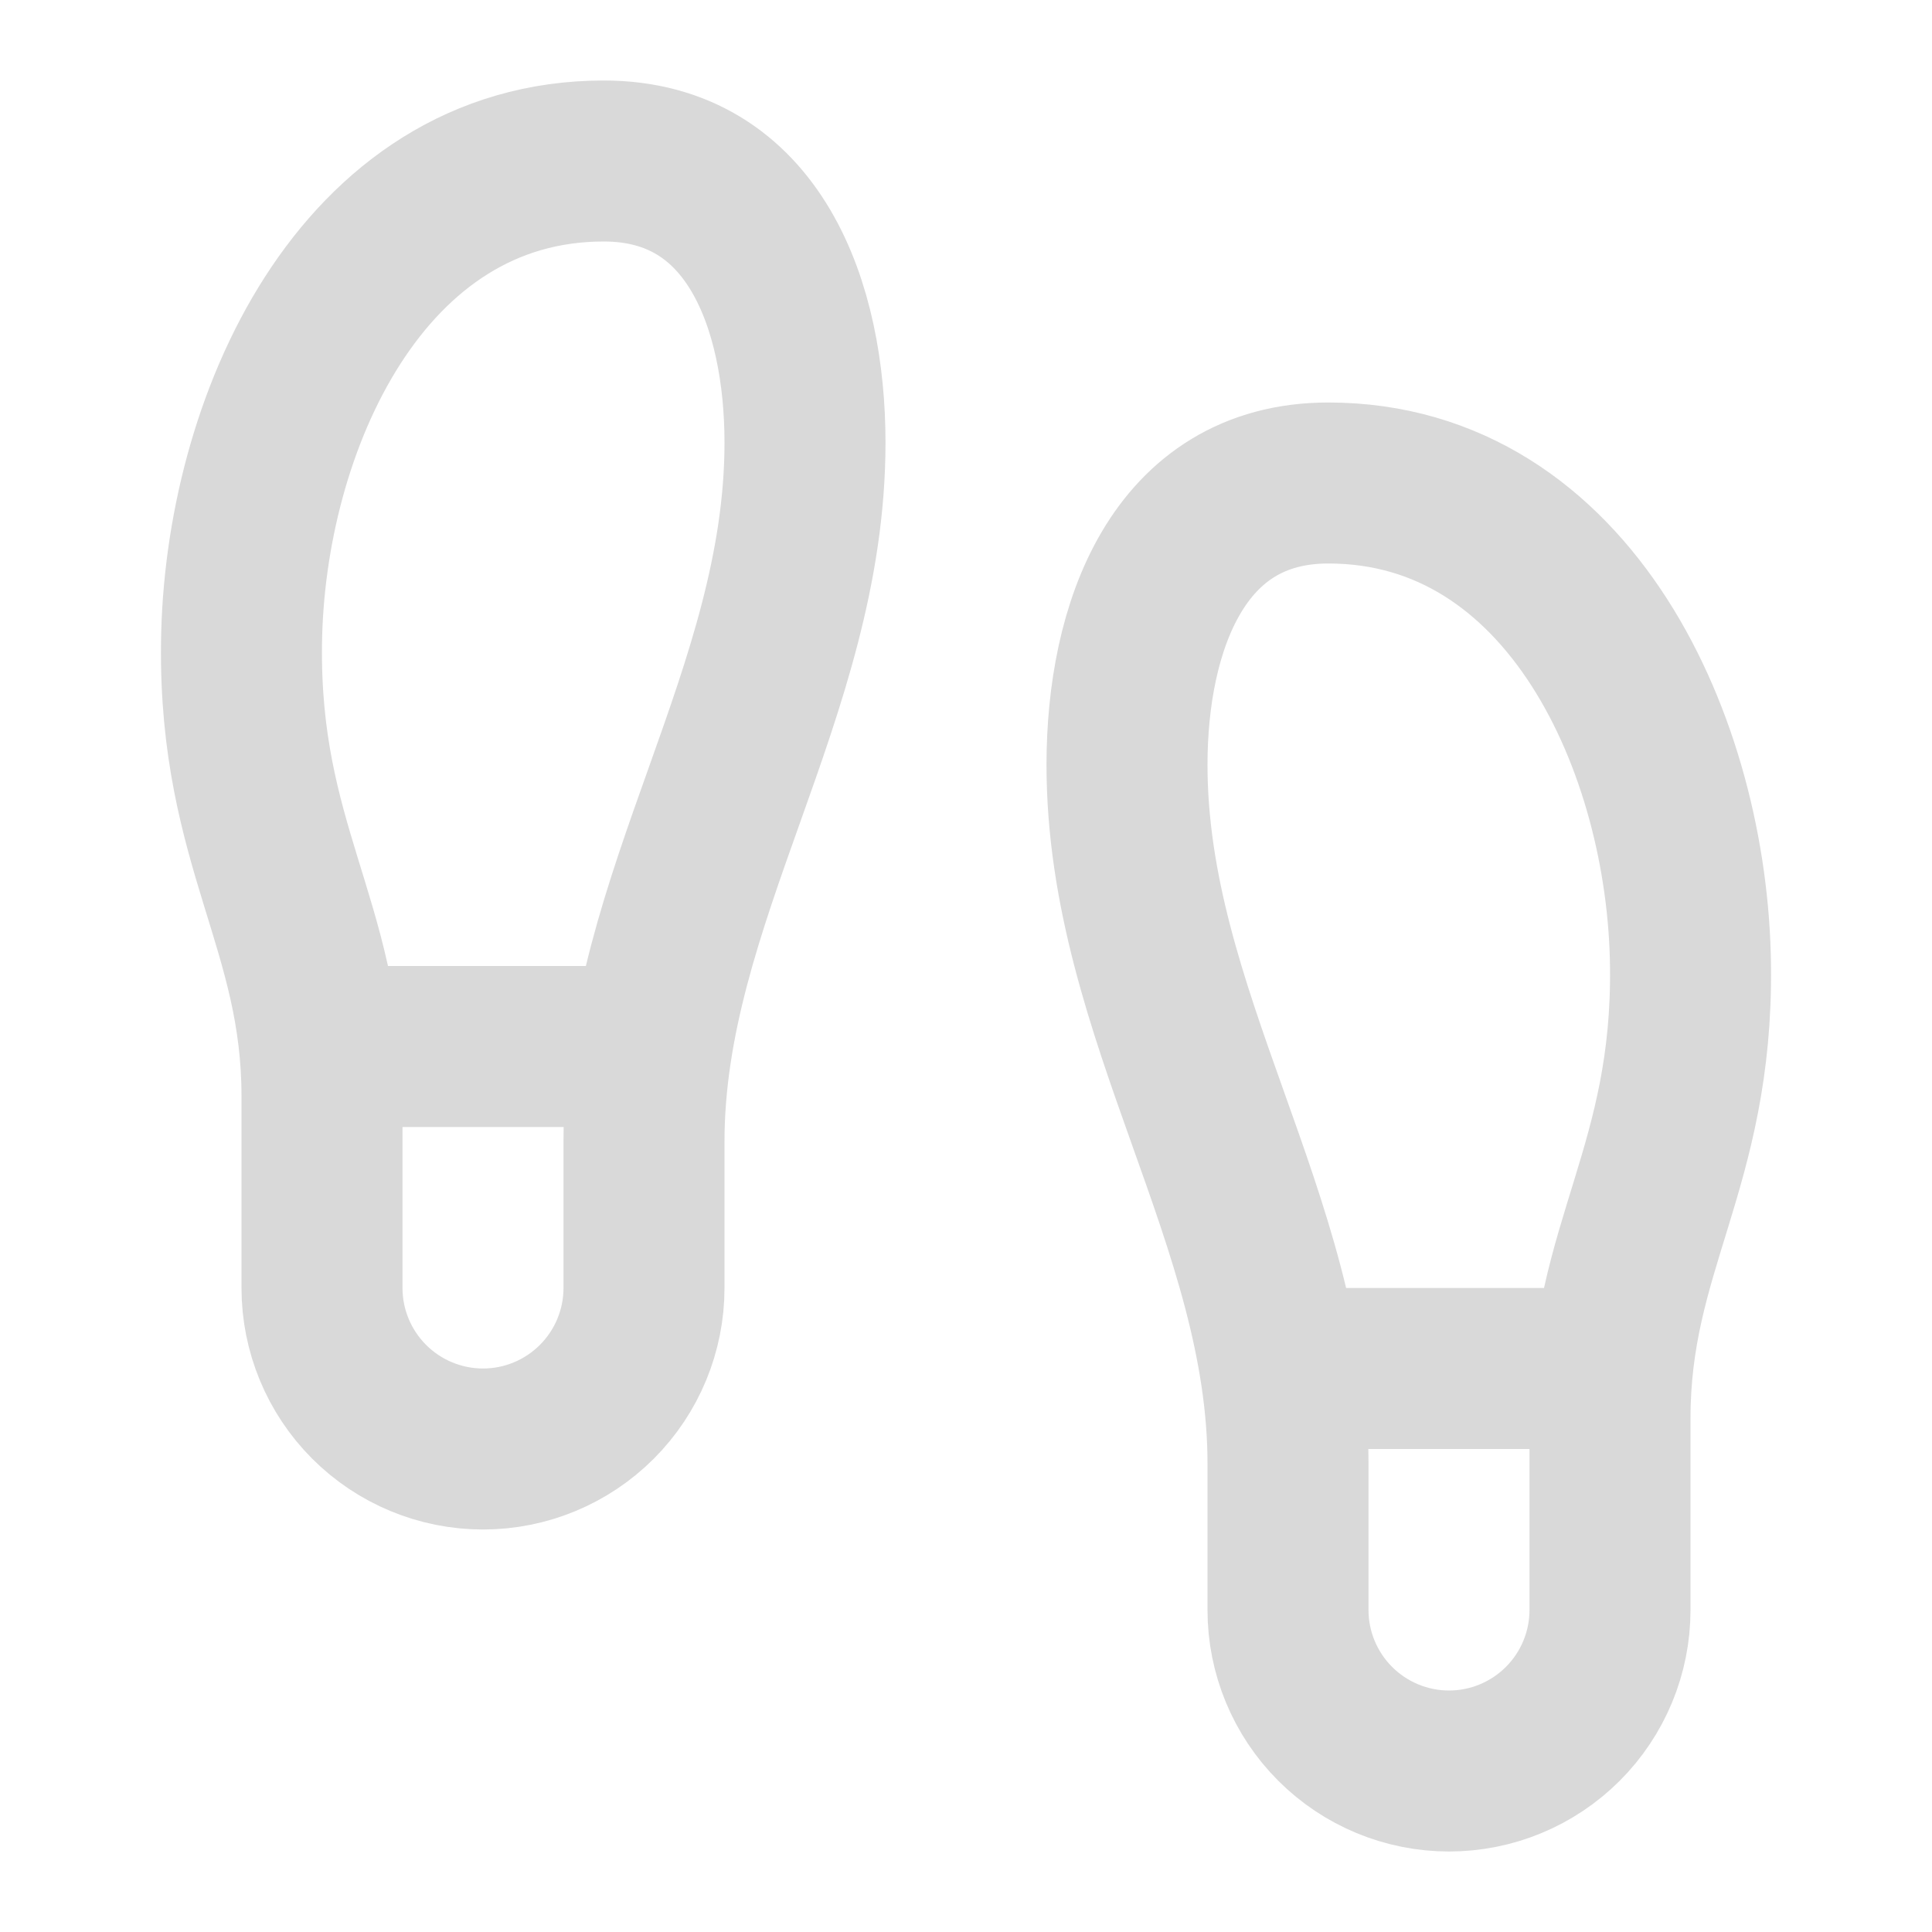
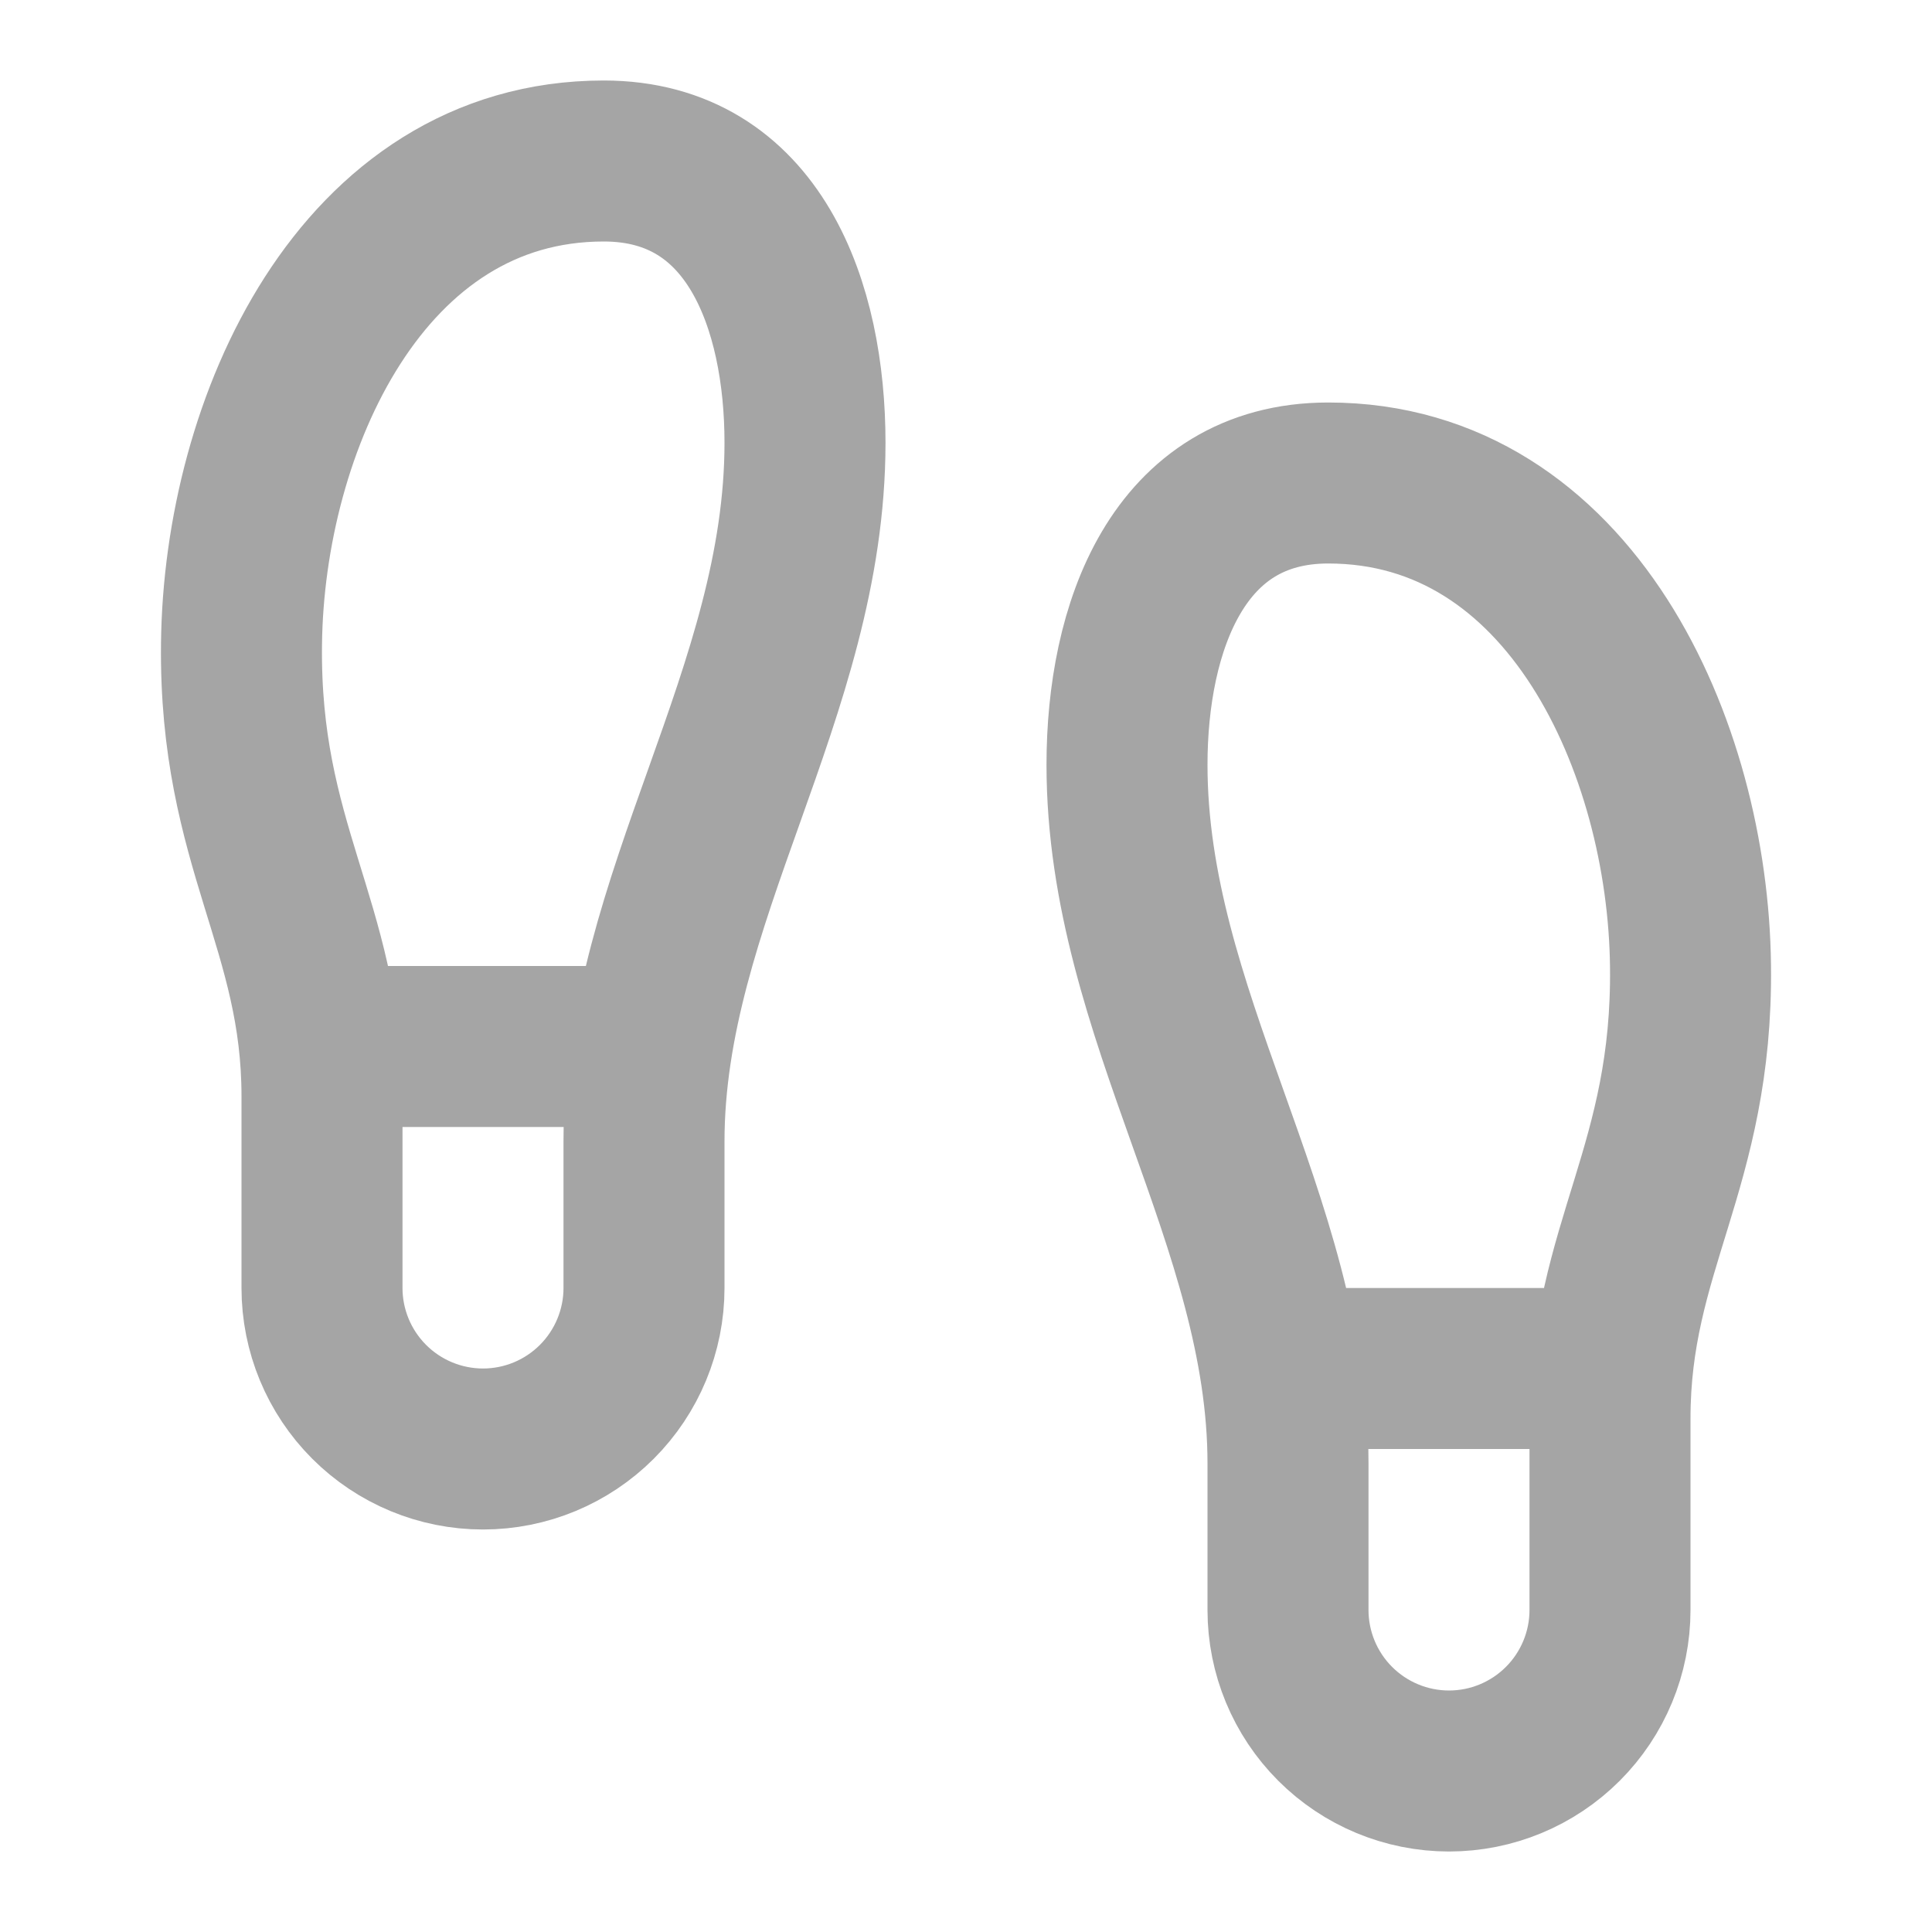
<svg xmlns="http://www.w3.org/2000/svg" width="24" height="24" viewBox="0 0 24 24" fill="none">
-   <path d="M16 17H20M4 13H8M4 16V13.62C4 11.5 2.97 10.5 3 8C3.03 5.28 4.49 2 7.5 2C9.37 2 10 3.8 10 5.5C10 8.61 8 11.16 8 14.18V16C8 16.53 7.789 17.039 7.414 17.414C7.039 17.789 6.531 18 6 18C5.47 18 4.961 17.789 4.586 17.414C4.211 17.039 4 16.53 4 16ZM20 20V17.62C20 15.5 21.03 14.5 21 12C20.97 9.28 19.51 6 16.5 6C14.63 6 14 7.8 14 9.5C14 12.61 16 15.16 16 18.18V20C16 20.53 16.211 21.039 16.586 21.414C16.961 21.789 17.47 22 18 22C18.531 22 19.039 21.789 19.414 21.414C19.789 21.039 20 20.53 20 20Z" stroke="#D9D9D9" stroke-width="2" stroke-linecap="round" stroke-linejoin="round" />
+   <path d="M16 17H20M4 13H8M4 16V13.62C4 11.5 2.97 10.5 3 8C3.03 5.28 4.49 2 7.5 2C9.37 2 10 3.8 10 5.5C10 8.61 8 11.16 8 14.18V16C8 16.53 7.789 17.039 7.414 17.414C7.039 17.789 6.531 18 6 18C5.47 18 4.961 17.789 4.586 17.414C4.211 17.039 4 16.53 4 16ZM20 20V17.62C20 15.5 21.03 14.5 21 12C20.97 9.28 19.51 6 16.5 6C14.63 6 14 7.8 14 9.5C14 12.61 16 15.16 16 18.18V20C16 20.53 16.211 21.039 16.586 21.414C16.961 21.789 17.47 22 18 22C18.531 22 19.039 21.789 19.414 21.414C19.789 21.039 20 20.53 20 20Z" stroke="#A5A5A5" stroke-width="2" stroke-linecap="round" stroke-linejoin="round" />
</svg>
